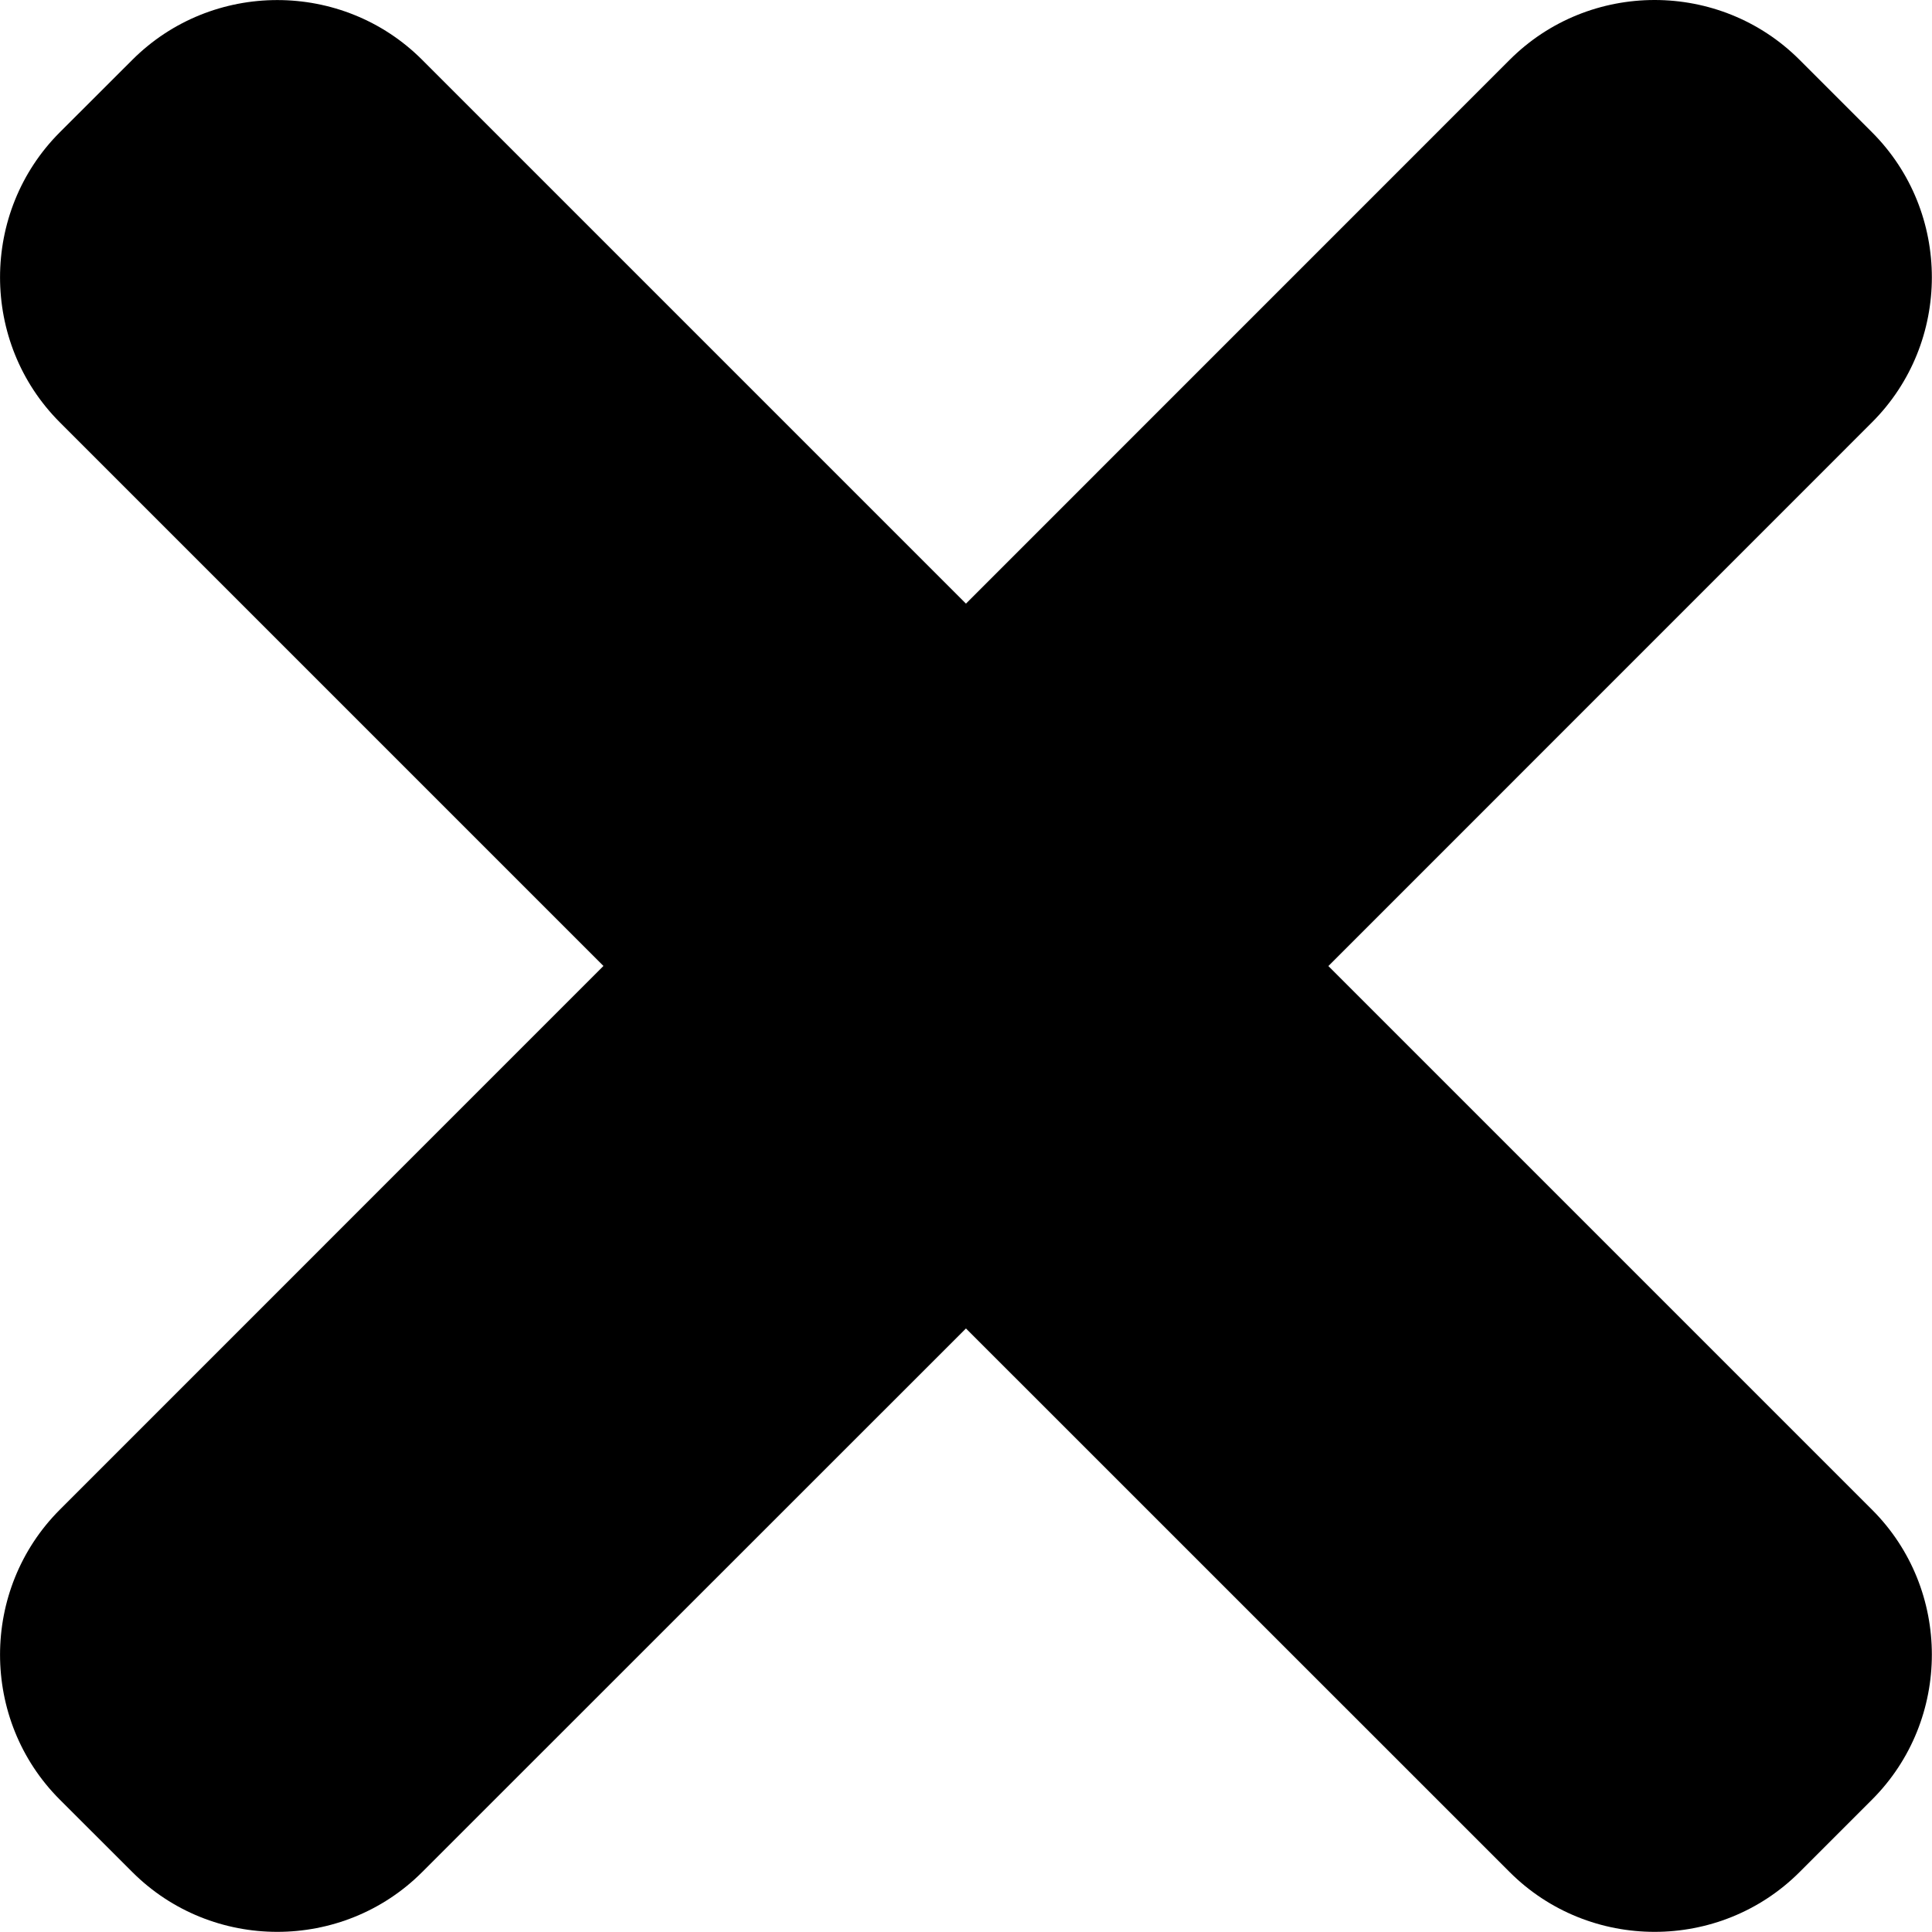
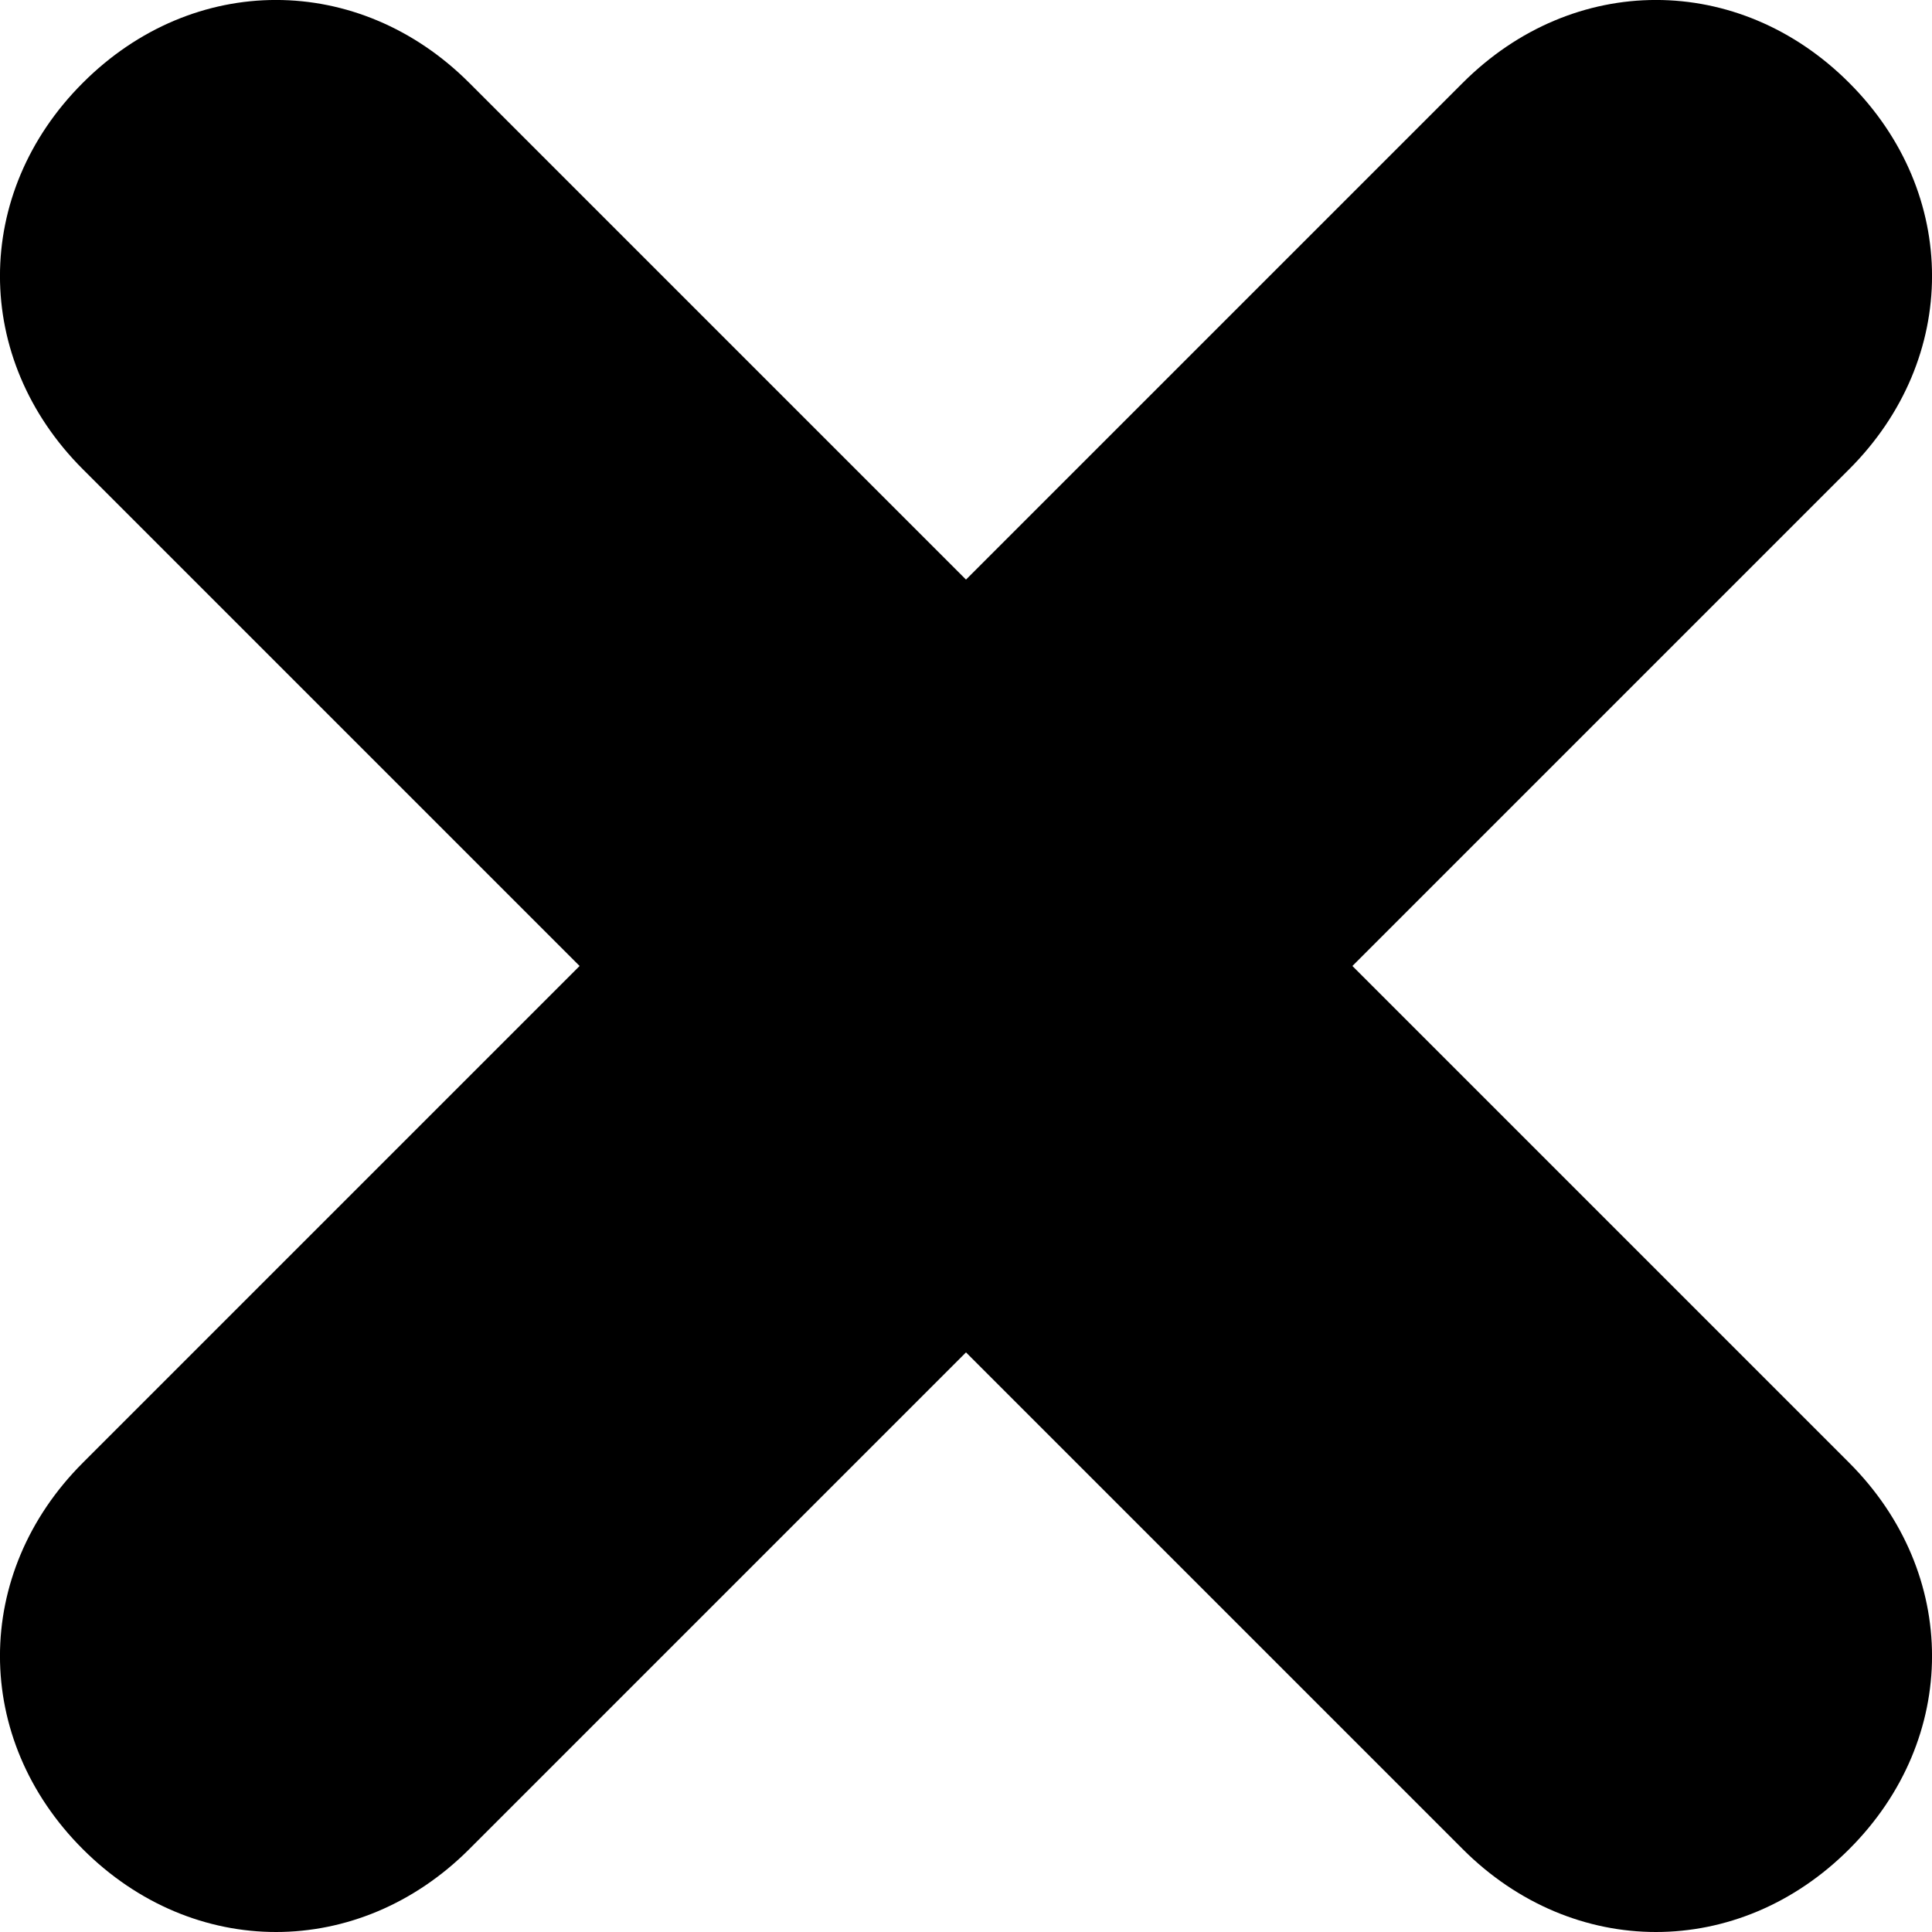
- <svg xmlns="http://www.w3.org/2000/svg" enable-background="new 0 0 23.332 23.333" height="23.333px" id="Capa_1" version="1.1" viewBox="0 0 23.332 23.333" width="23.332px" xml:space="preserve">
-   <path d="M16.043,11.667L22.609,5.1c0.963-0.963,0.963-2.539,0-3.502l-0.875-0.875c-0.963-0.964-2.539-0.964-3.502,0L11.666,7.29  L5.099,0.723c-0.962-0.963-2.538-0.963-3.501,0L0.722,1.598c-0.962,0.963-0.962,2.539,0,3.502l6.566,6.566l-6.566,6.567  c-0.962,0.963-0.962,2.539,0,3.501l0.876,0.875c0.963,0.963,2.539,0.963,3.501,0l6.567-6.565l6.566,6.565  c0.963,0.963,2.539,0.963,3.502,0l0.875-0.875c0.963-0.963,0.963-2.539,0-3.501L16.043,11.667z" />
+ <svg xmlns="http://www.w3.org/2000/svg" width="16px" height="16px" viewBox="0 0 16 16" version="1.1">
+   <defs />
+   <g id="Page-1" stroke="none" stroke-width="1" fill="none" fill-rule="evenodd">
+     <g id="close_icon" fill="#000000" fill-rule="nonzero">
+       <path d="M11.2,8 L15.314,3.886 C16.229,2.971 16.229,1.6 15.314,0.686 C14.4,-0.229 13.029,-0.229 12.114,0.686 L8,4.8 L3.886,0.686 C2.971,-0.229 1.6,-0.229 0.686,0.686 C-0.229,1.6 -0.229,2.971 0.686,3.886 L4.8,8 L0.686,12.114 C-0.229,13.029 -0.229,14.4 0.686,15.314 C1.143,15.771 1.714,16 2.286,16 C2.857,16 3.429,15.771 3.886,15.314 L8,11.2 L12.114,15.314 C12.571,15.771 13.143,16 13.714,16 C14.286,16 14.857,15.771 15.314,15.314 C16.229,14.4 16.229,13.029 15.314,12.114 L11.2,8 Z" id="exit" />
+     </g>
+   </g>
</svg>
